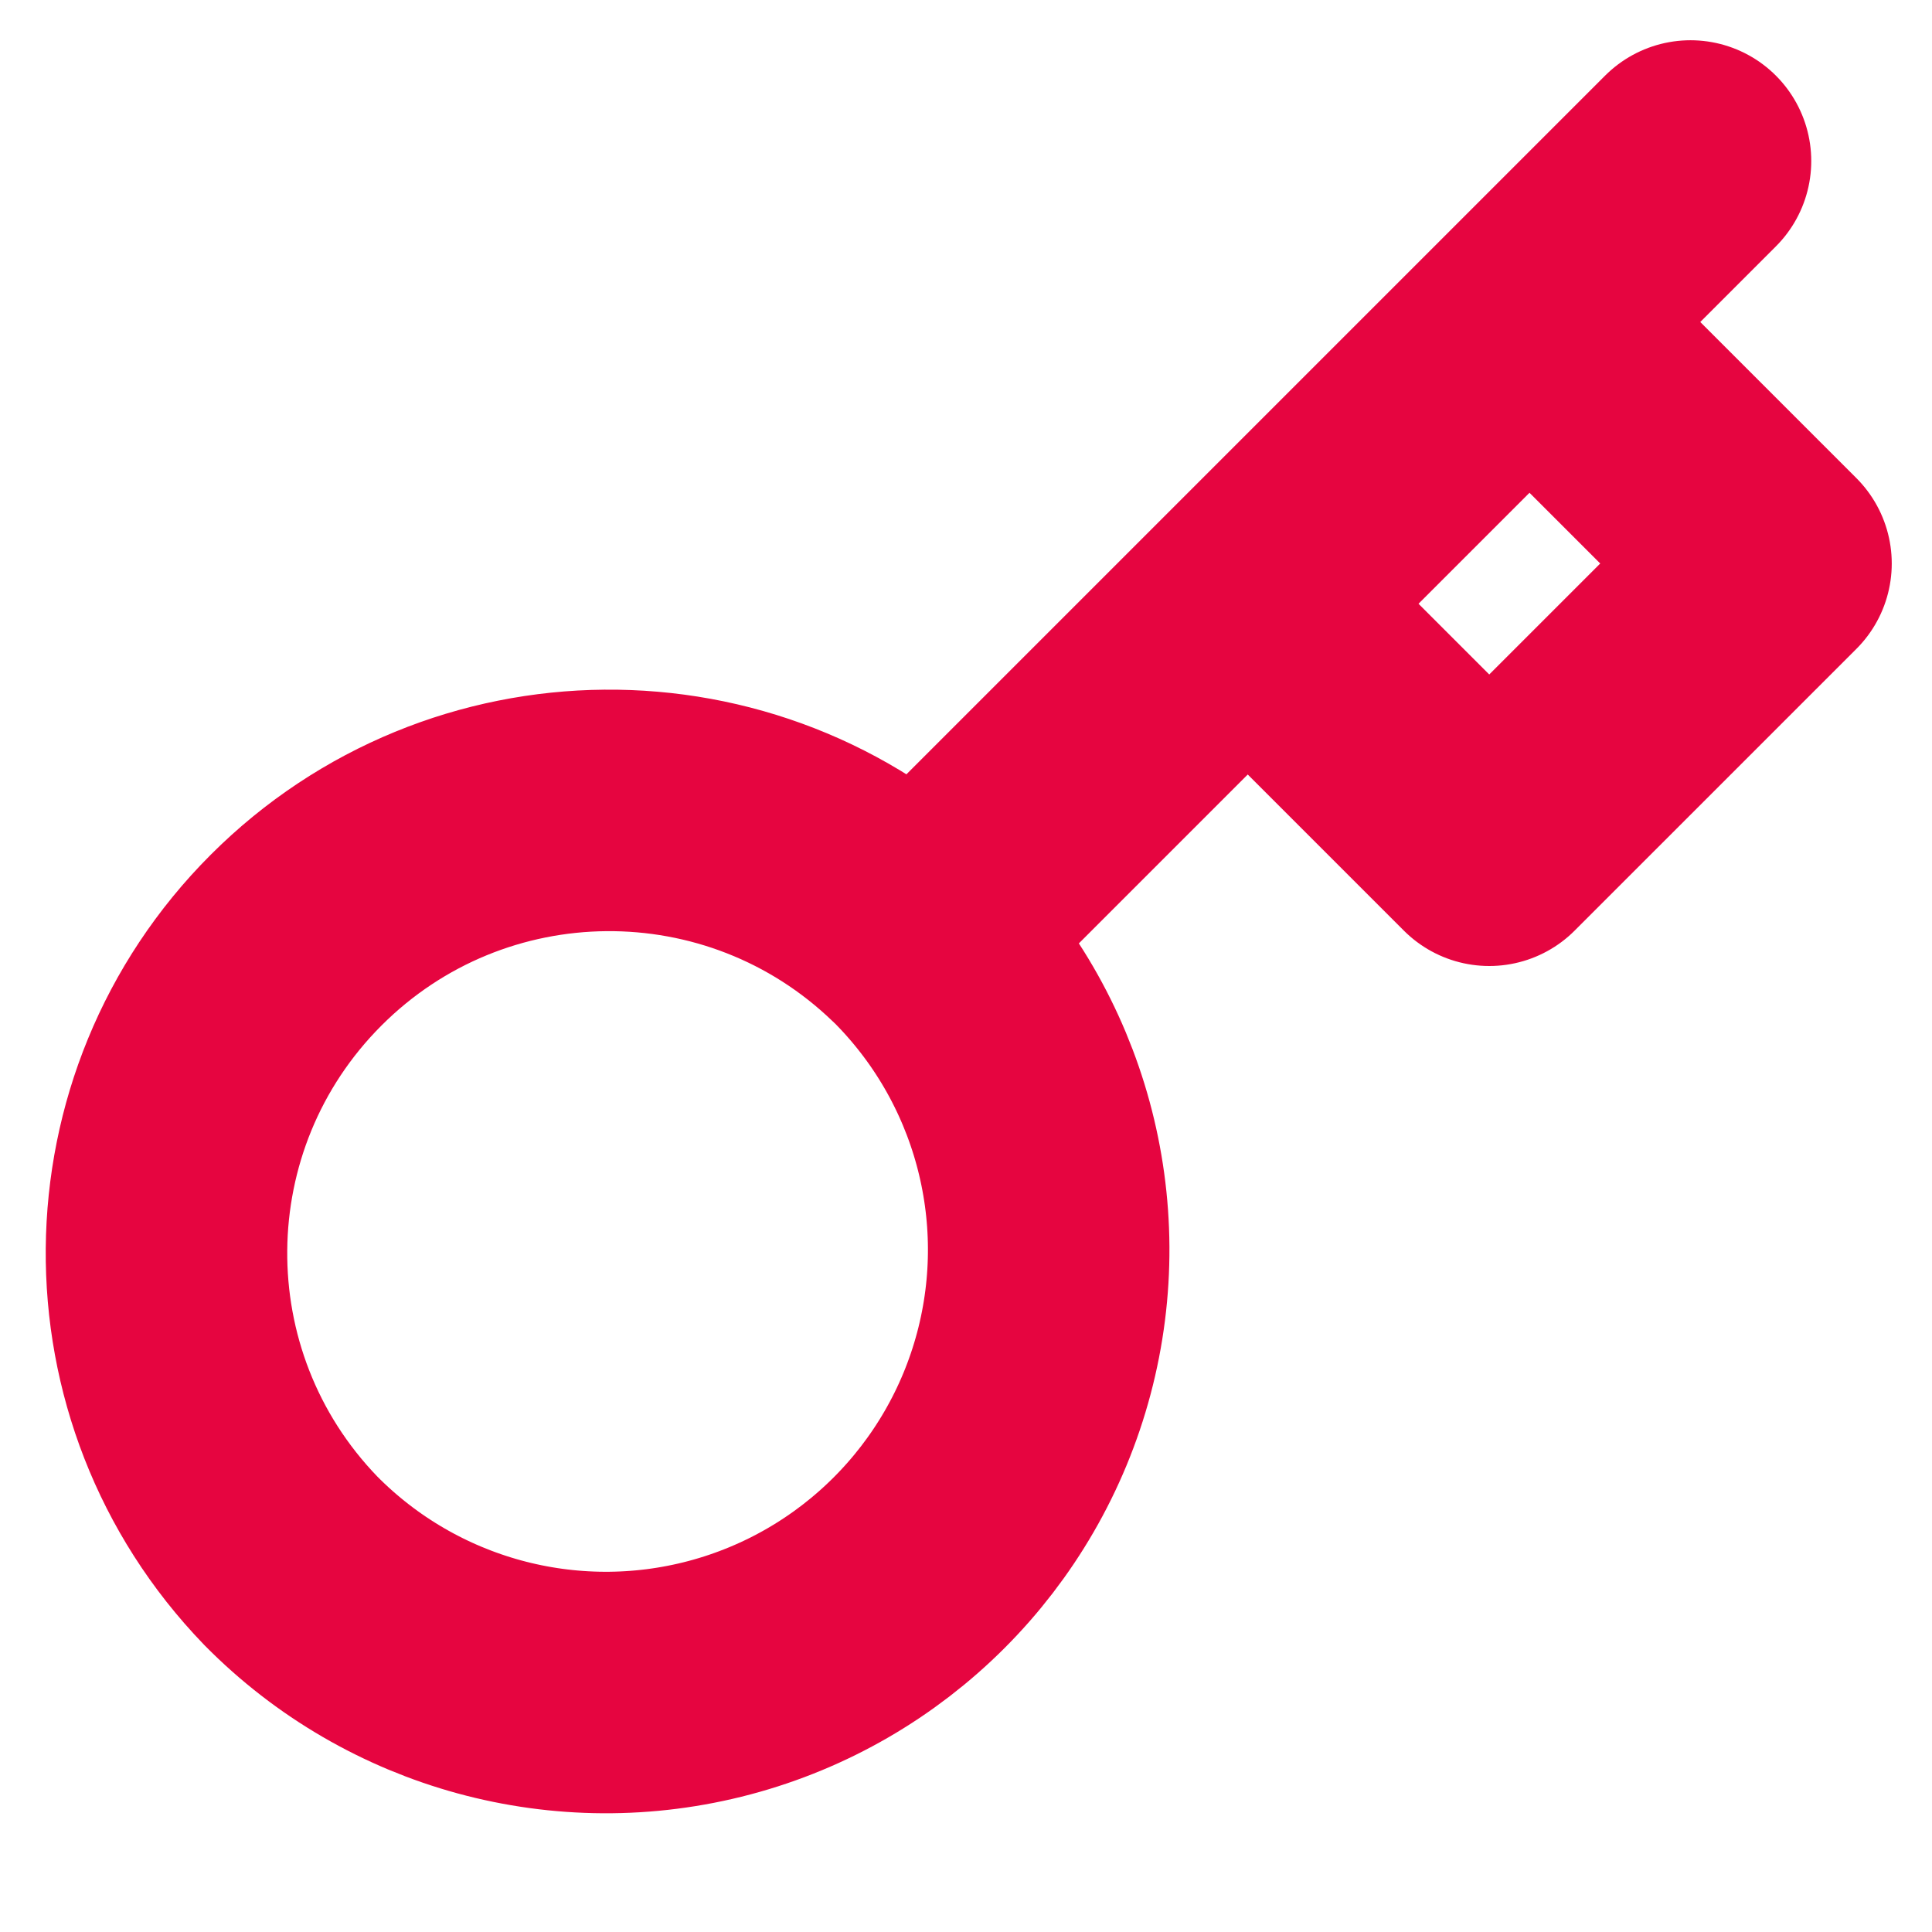
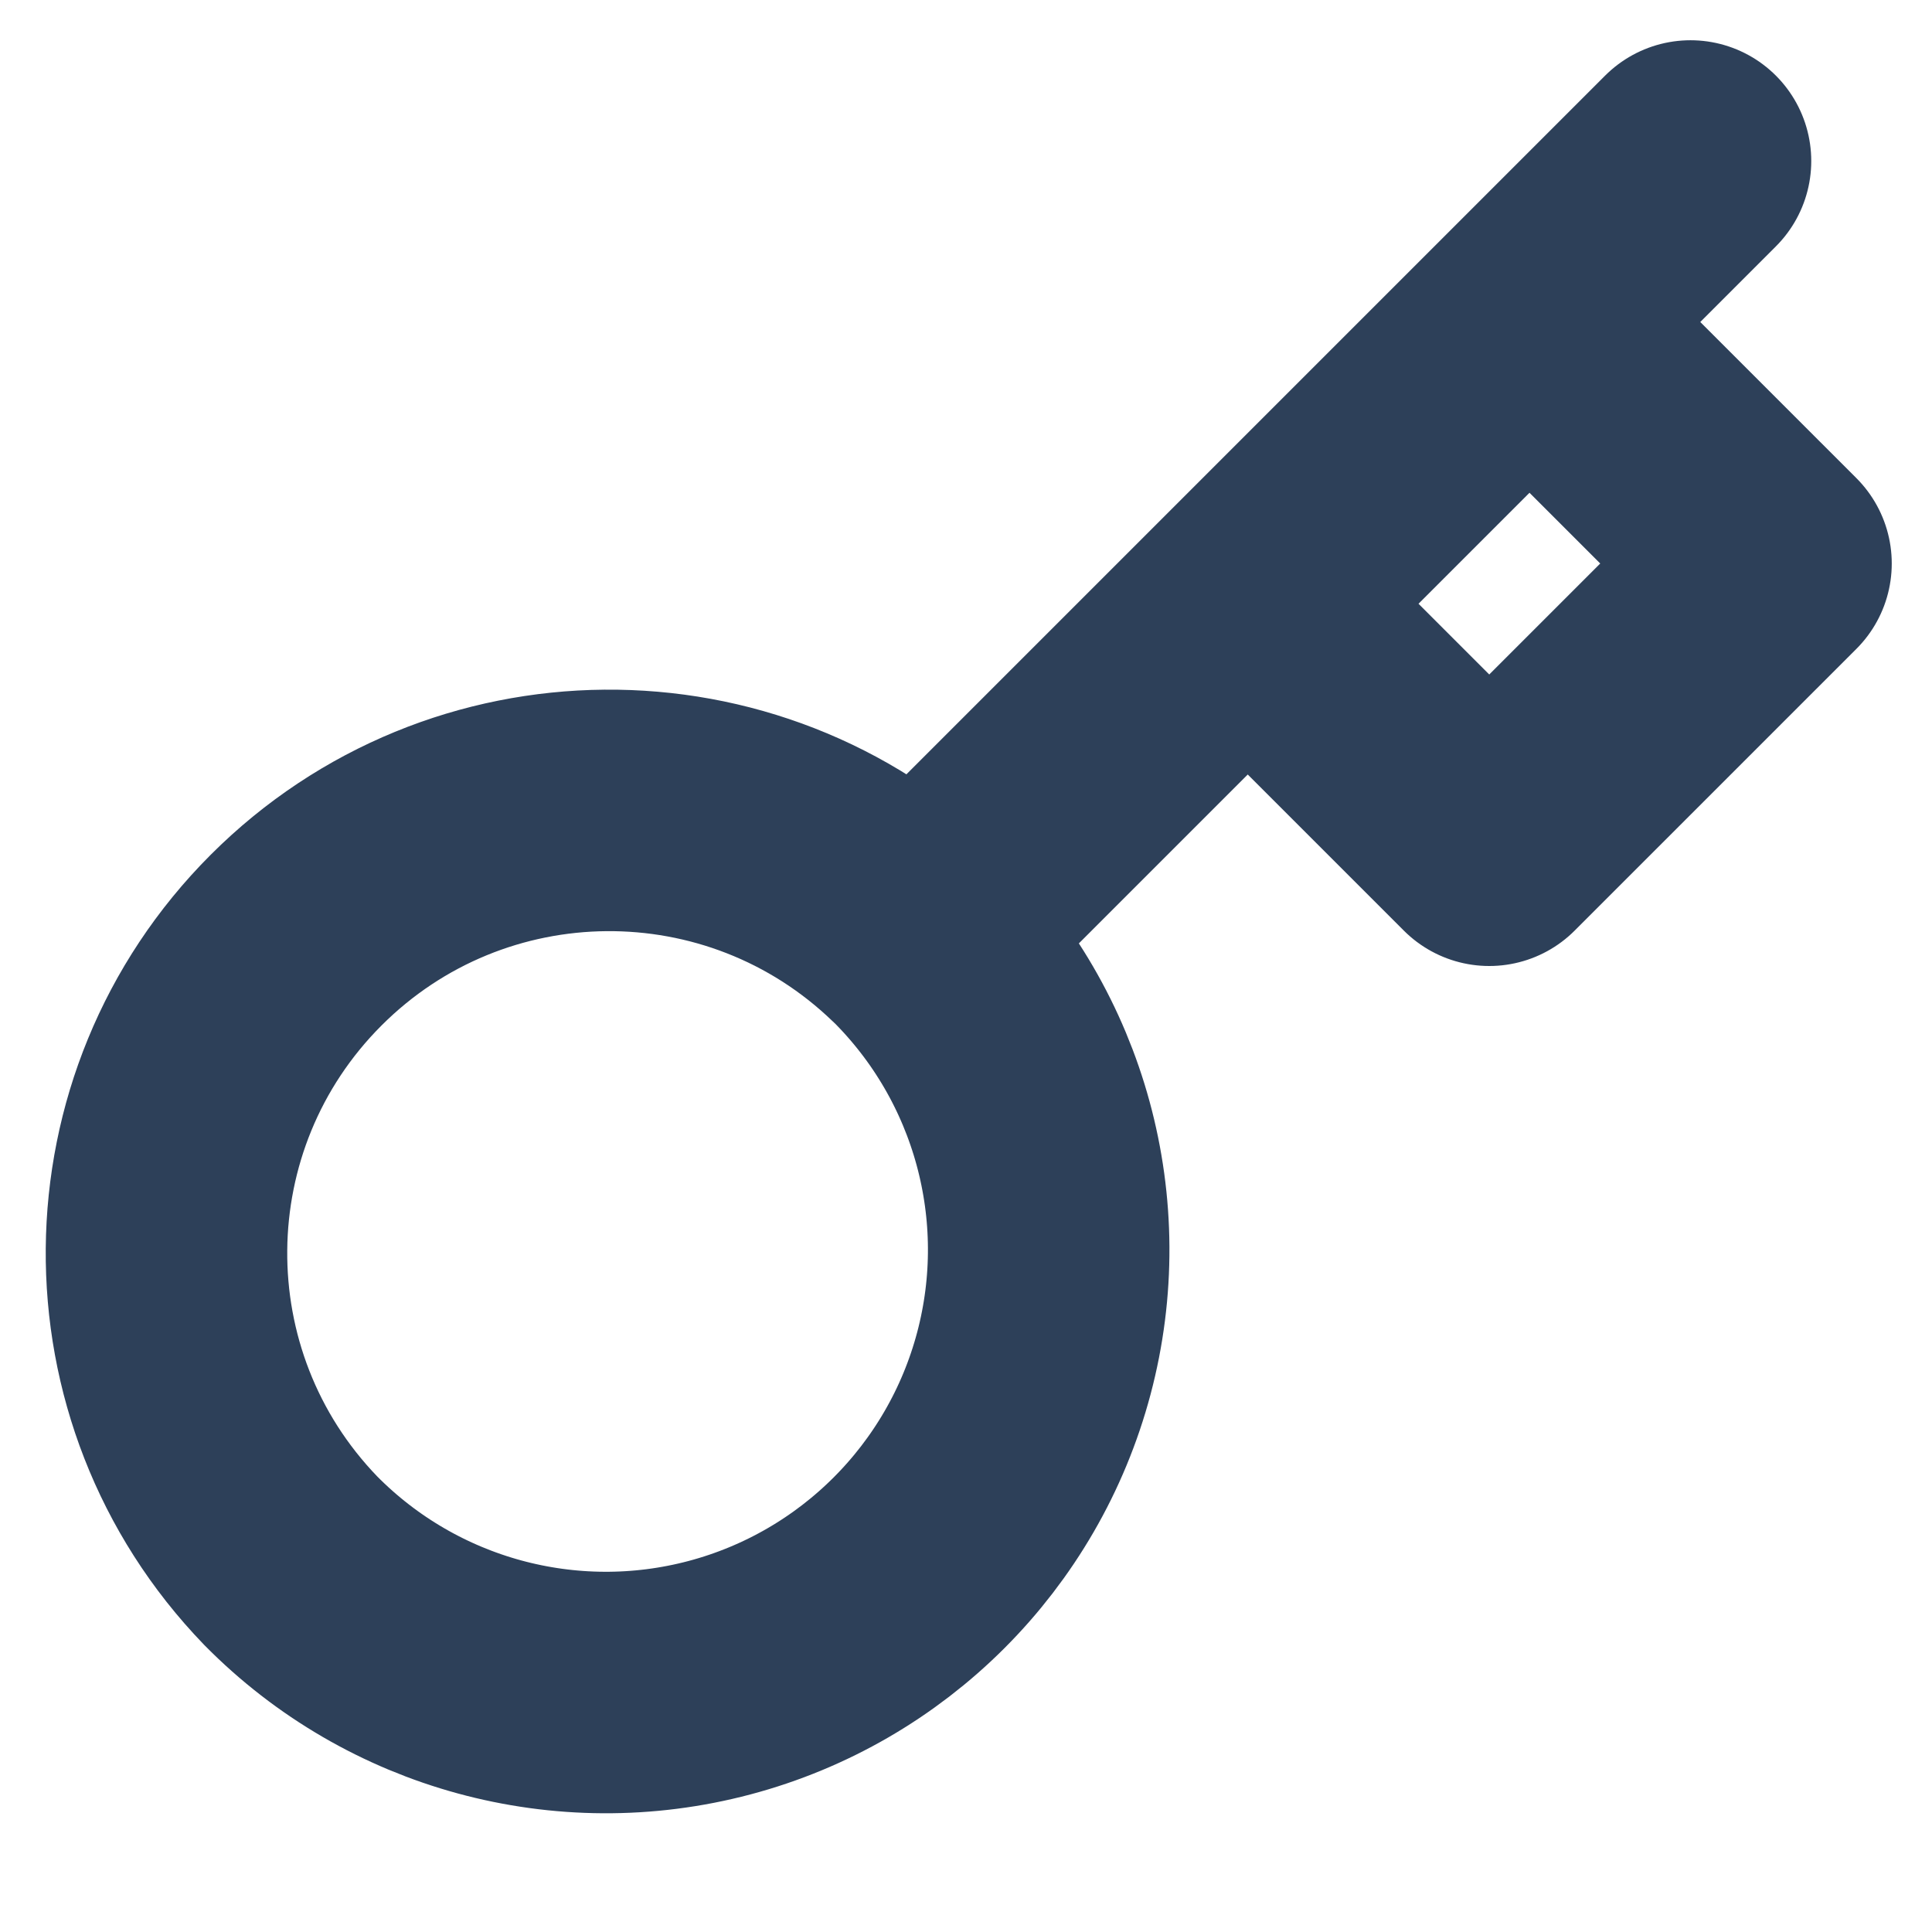
- <svg xmlns="http://www.w3.org/2000/svg" width="32" height="32" viewBox="0 0 24 24" fill="none" stroke="#e60540" stroke-width="3" stroke-linecap="round" stroke-linejoin="round" class="feather feather-key">
+ <svg xmlns="http://www.w3.org/2000/svg" width="32" height="32" viewBox="0 0 24 24" fill="none" stroke="#2D4059" stroke-width="3" stroke-linecap="round" stroke-linejoin="round" class="feather feather-key">
  <path d="M21 2l-2 2m-7.61 7.61a5.5 5.5 0 1 1-7.778 7.778 5.5 5.5 0 0 1 7.777-7.777zm0 0L15.5 7.5m0 0l3 3L22 7l-3-3m-3.5 3.5L19 4" />
</svg>
